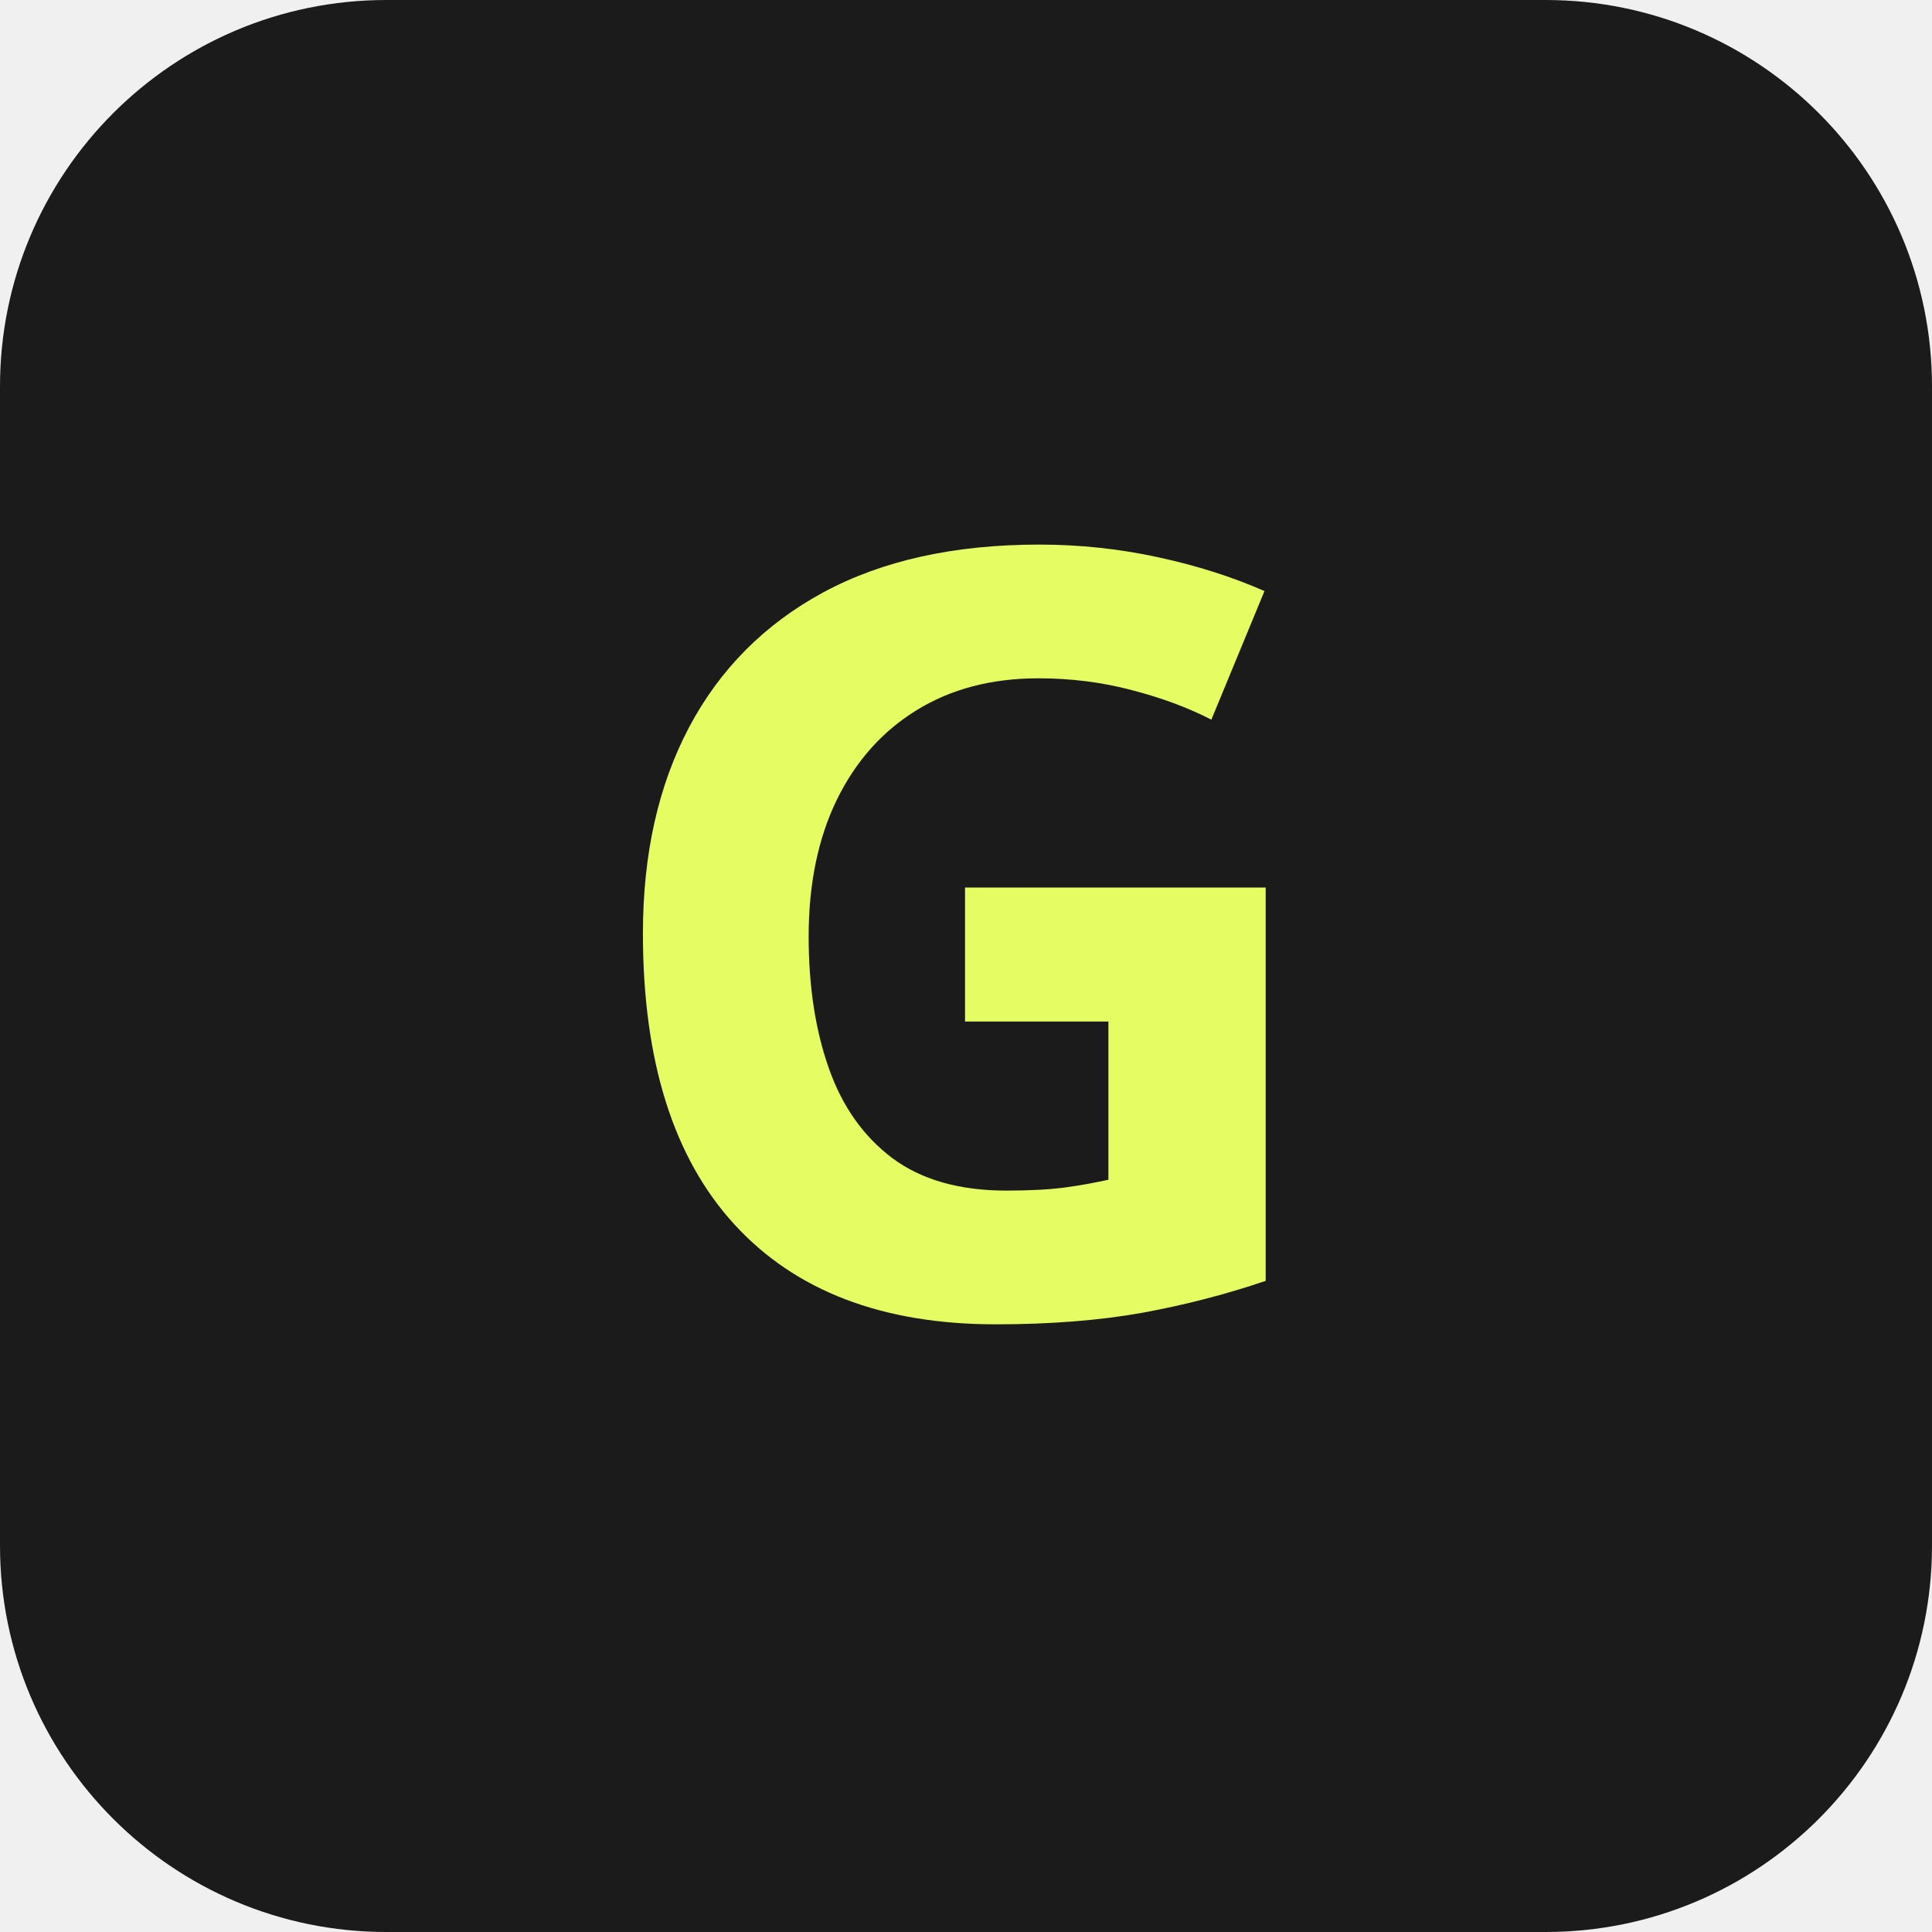
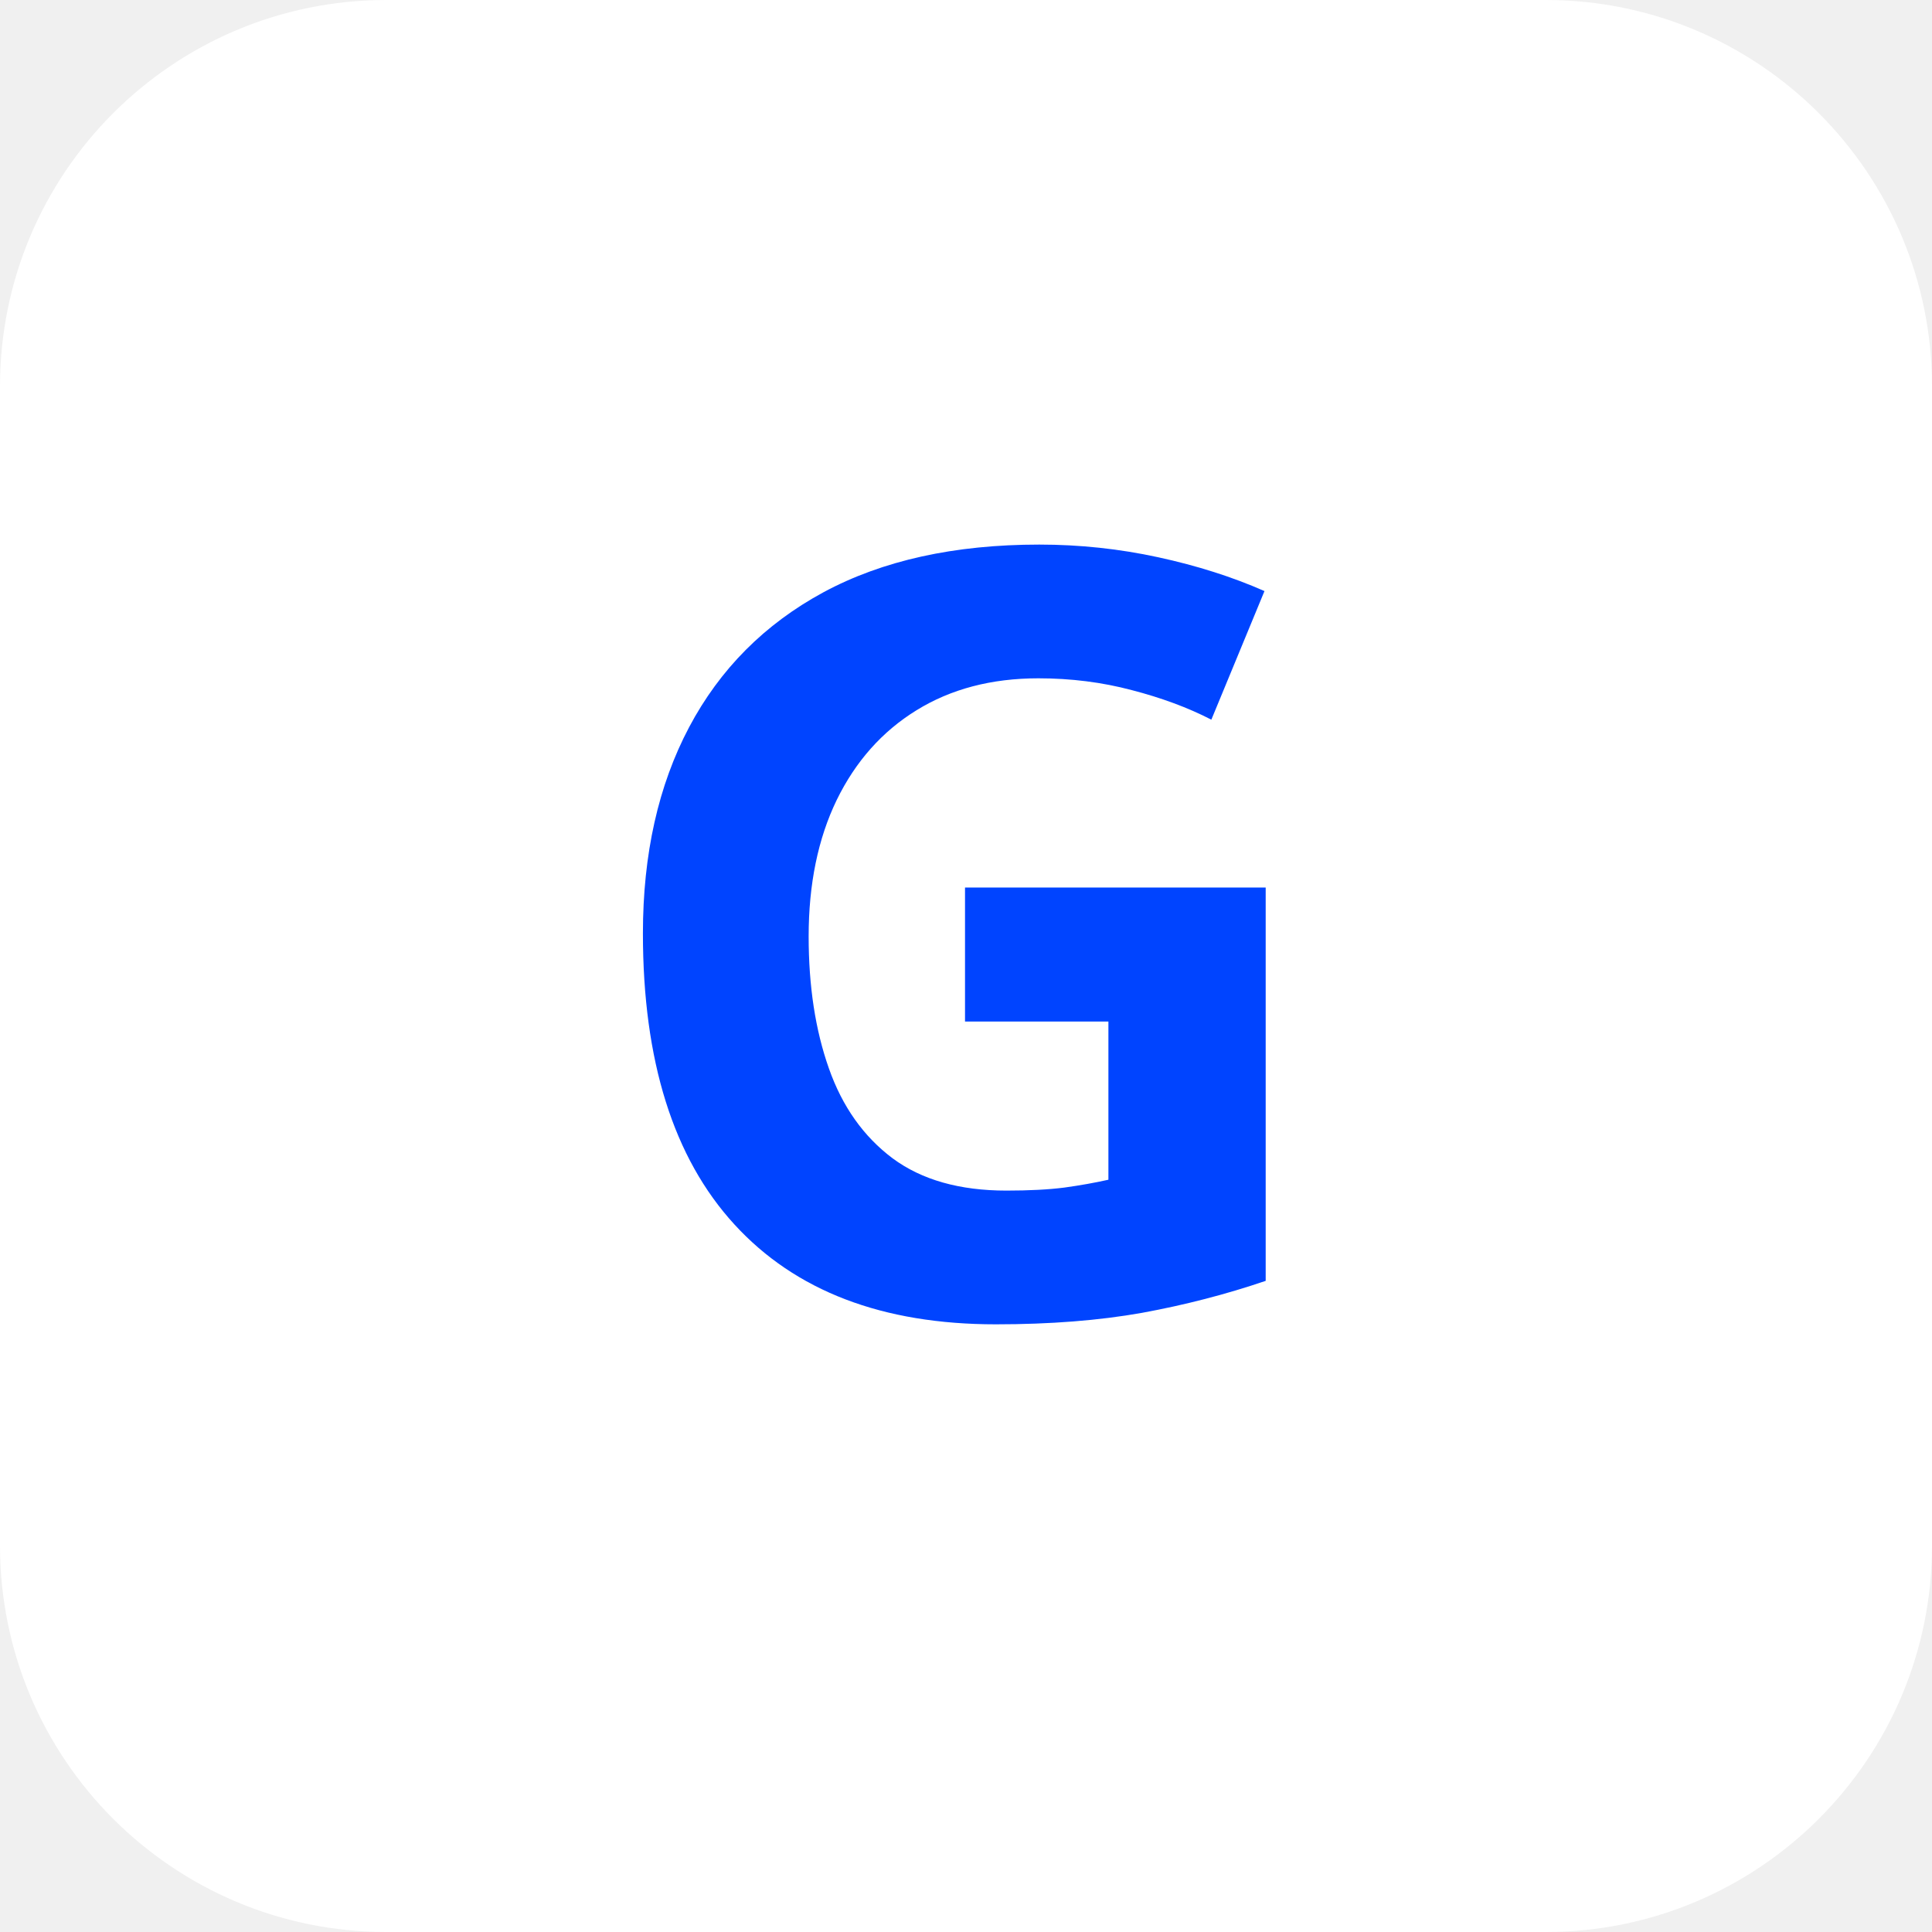
<svg xmlns="http://www.w3.org/2000/svg" viewBox="0 0 100 100">
-   <rect width="100" height="100" rx="20" fill="#1B1B1B" />
-   <text x="50" y="68" font-family="Arial Black, sans-serif" font-size="55" font-weight="900" fill="#E5FC63" text-anchor="middle">G</text>
+   <rect width="100" height="100" rx="20" fill="#FFFFFF" />
+   <text x="50" y="68" font-family="Arial Black, sans-serif" font-size="55" font-weight="900" fill="#0044FF" text-anchor="middle">G</text>
</svg>
